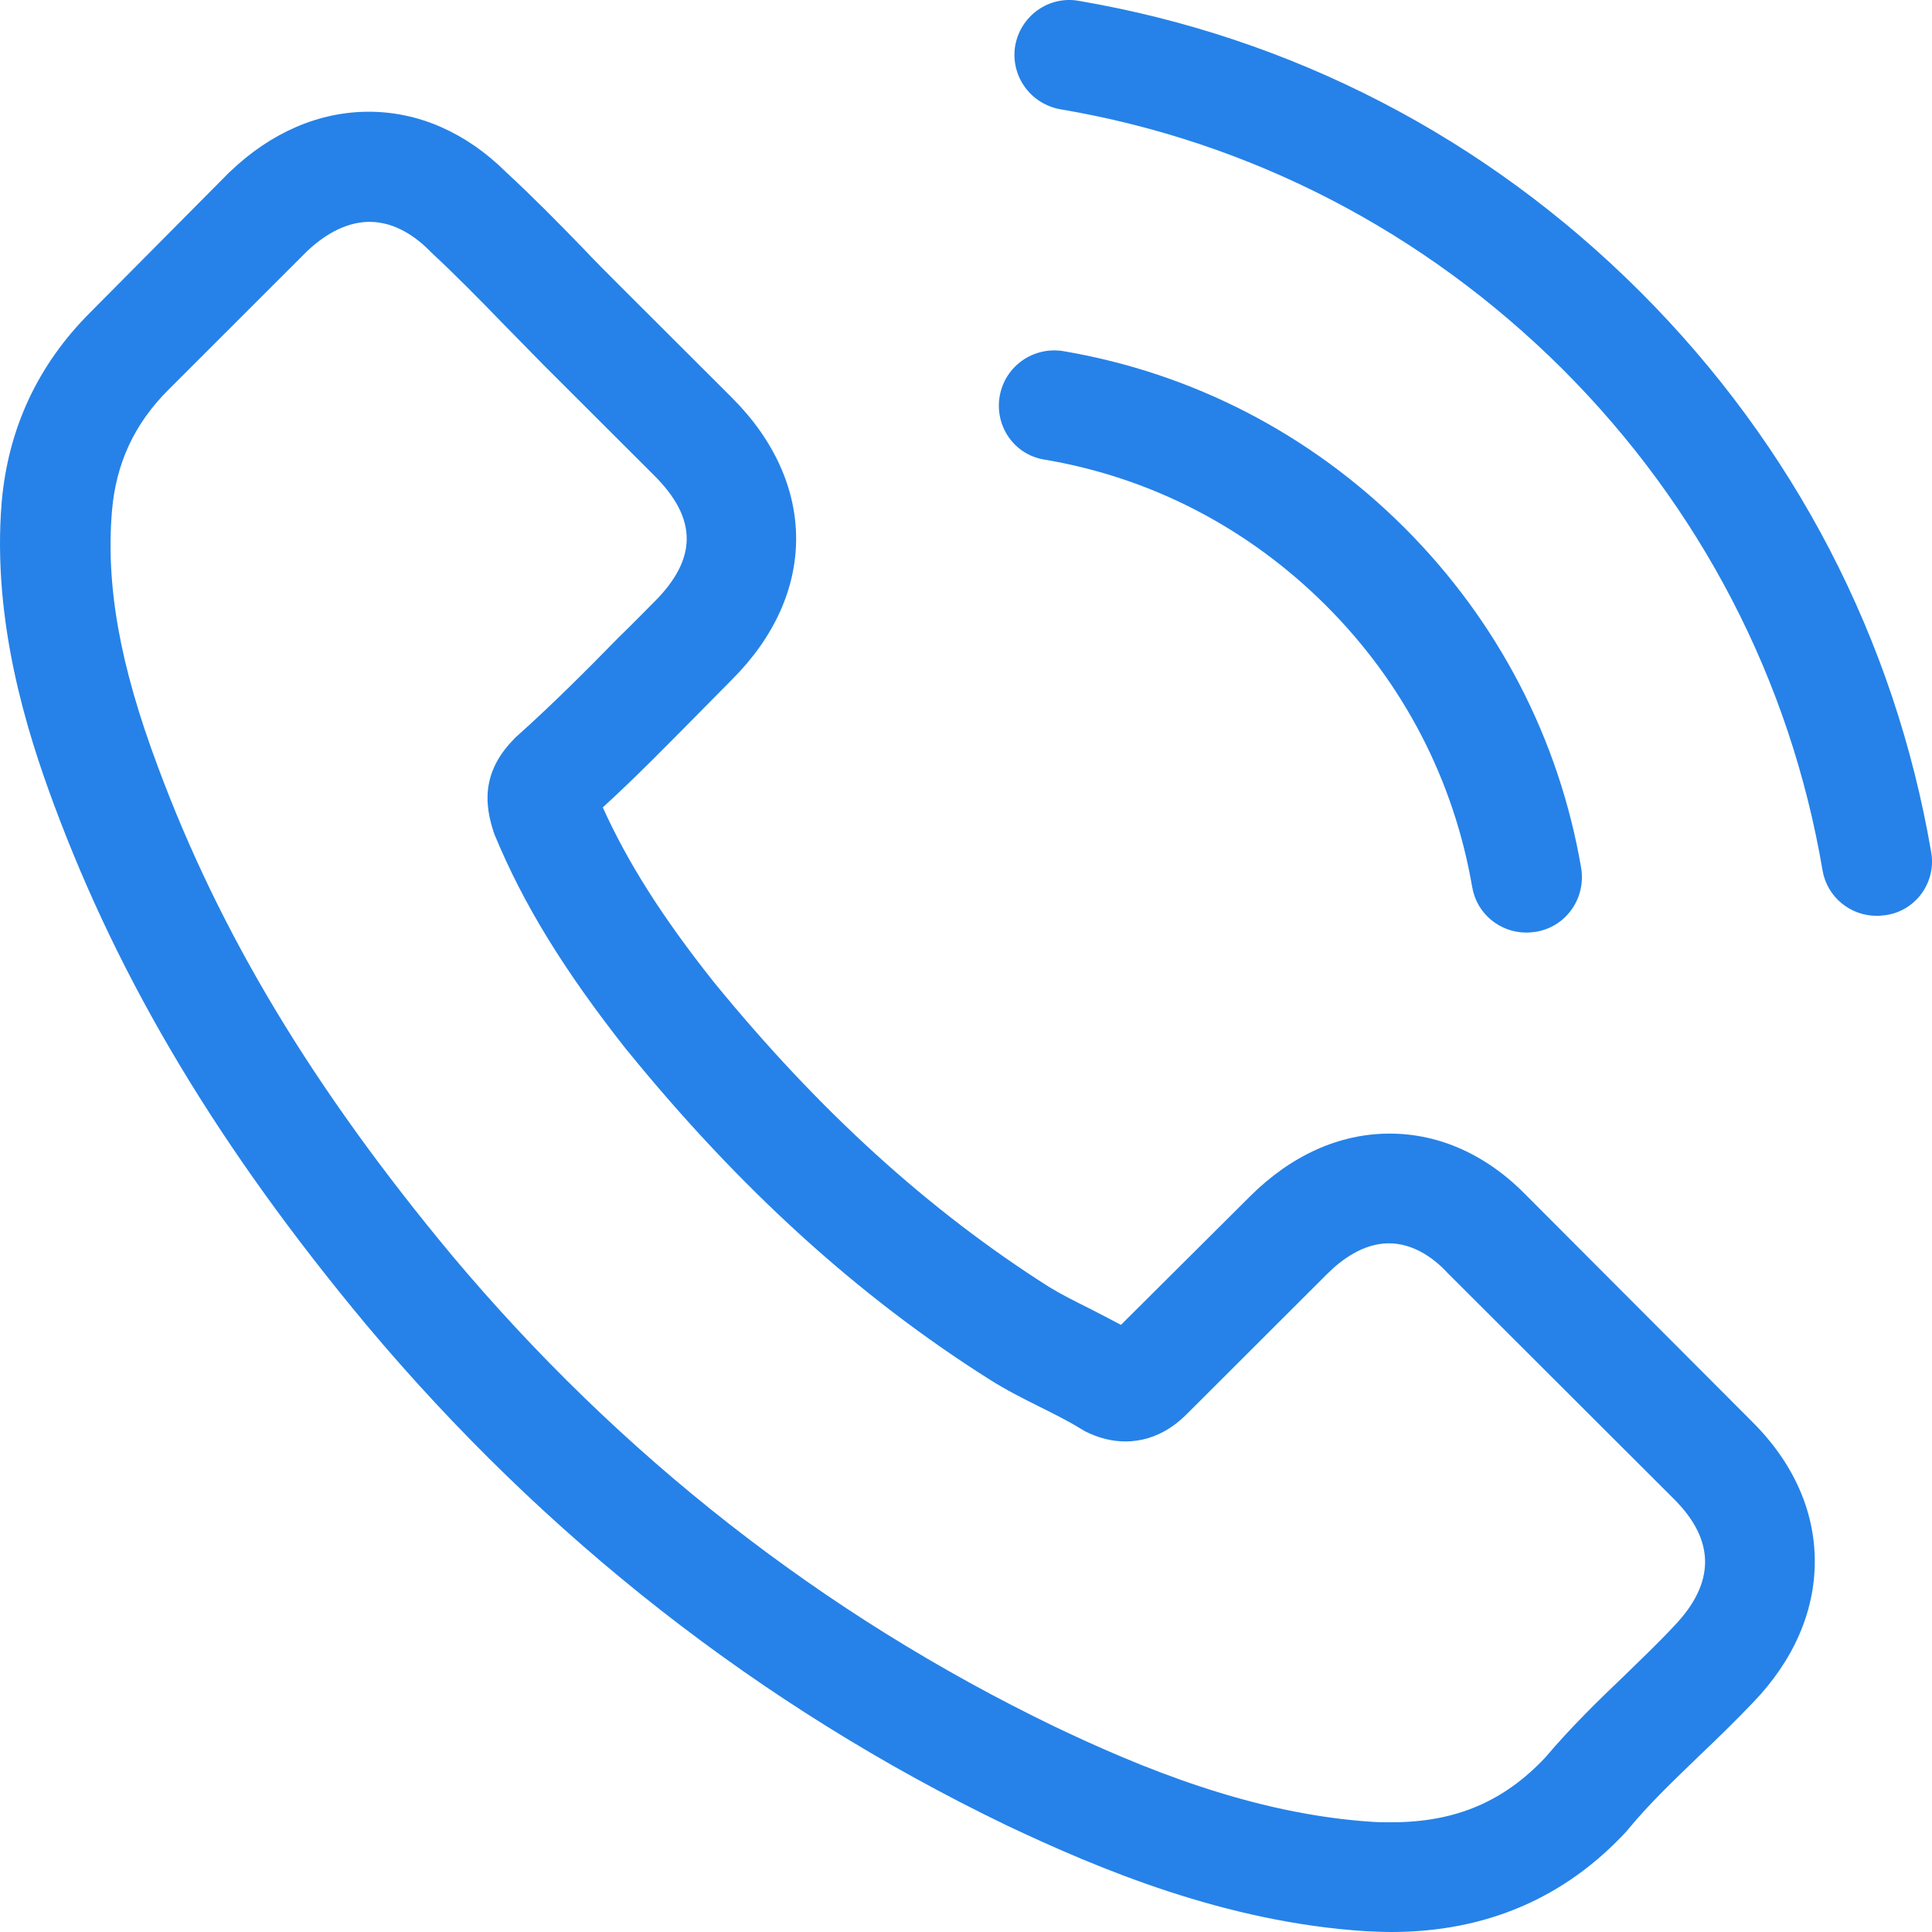
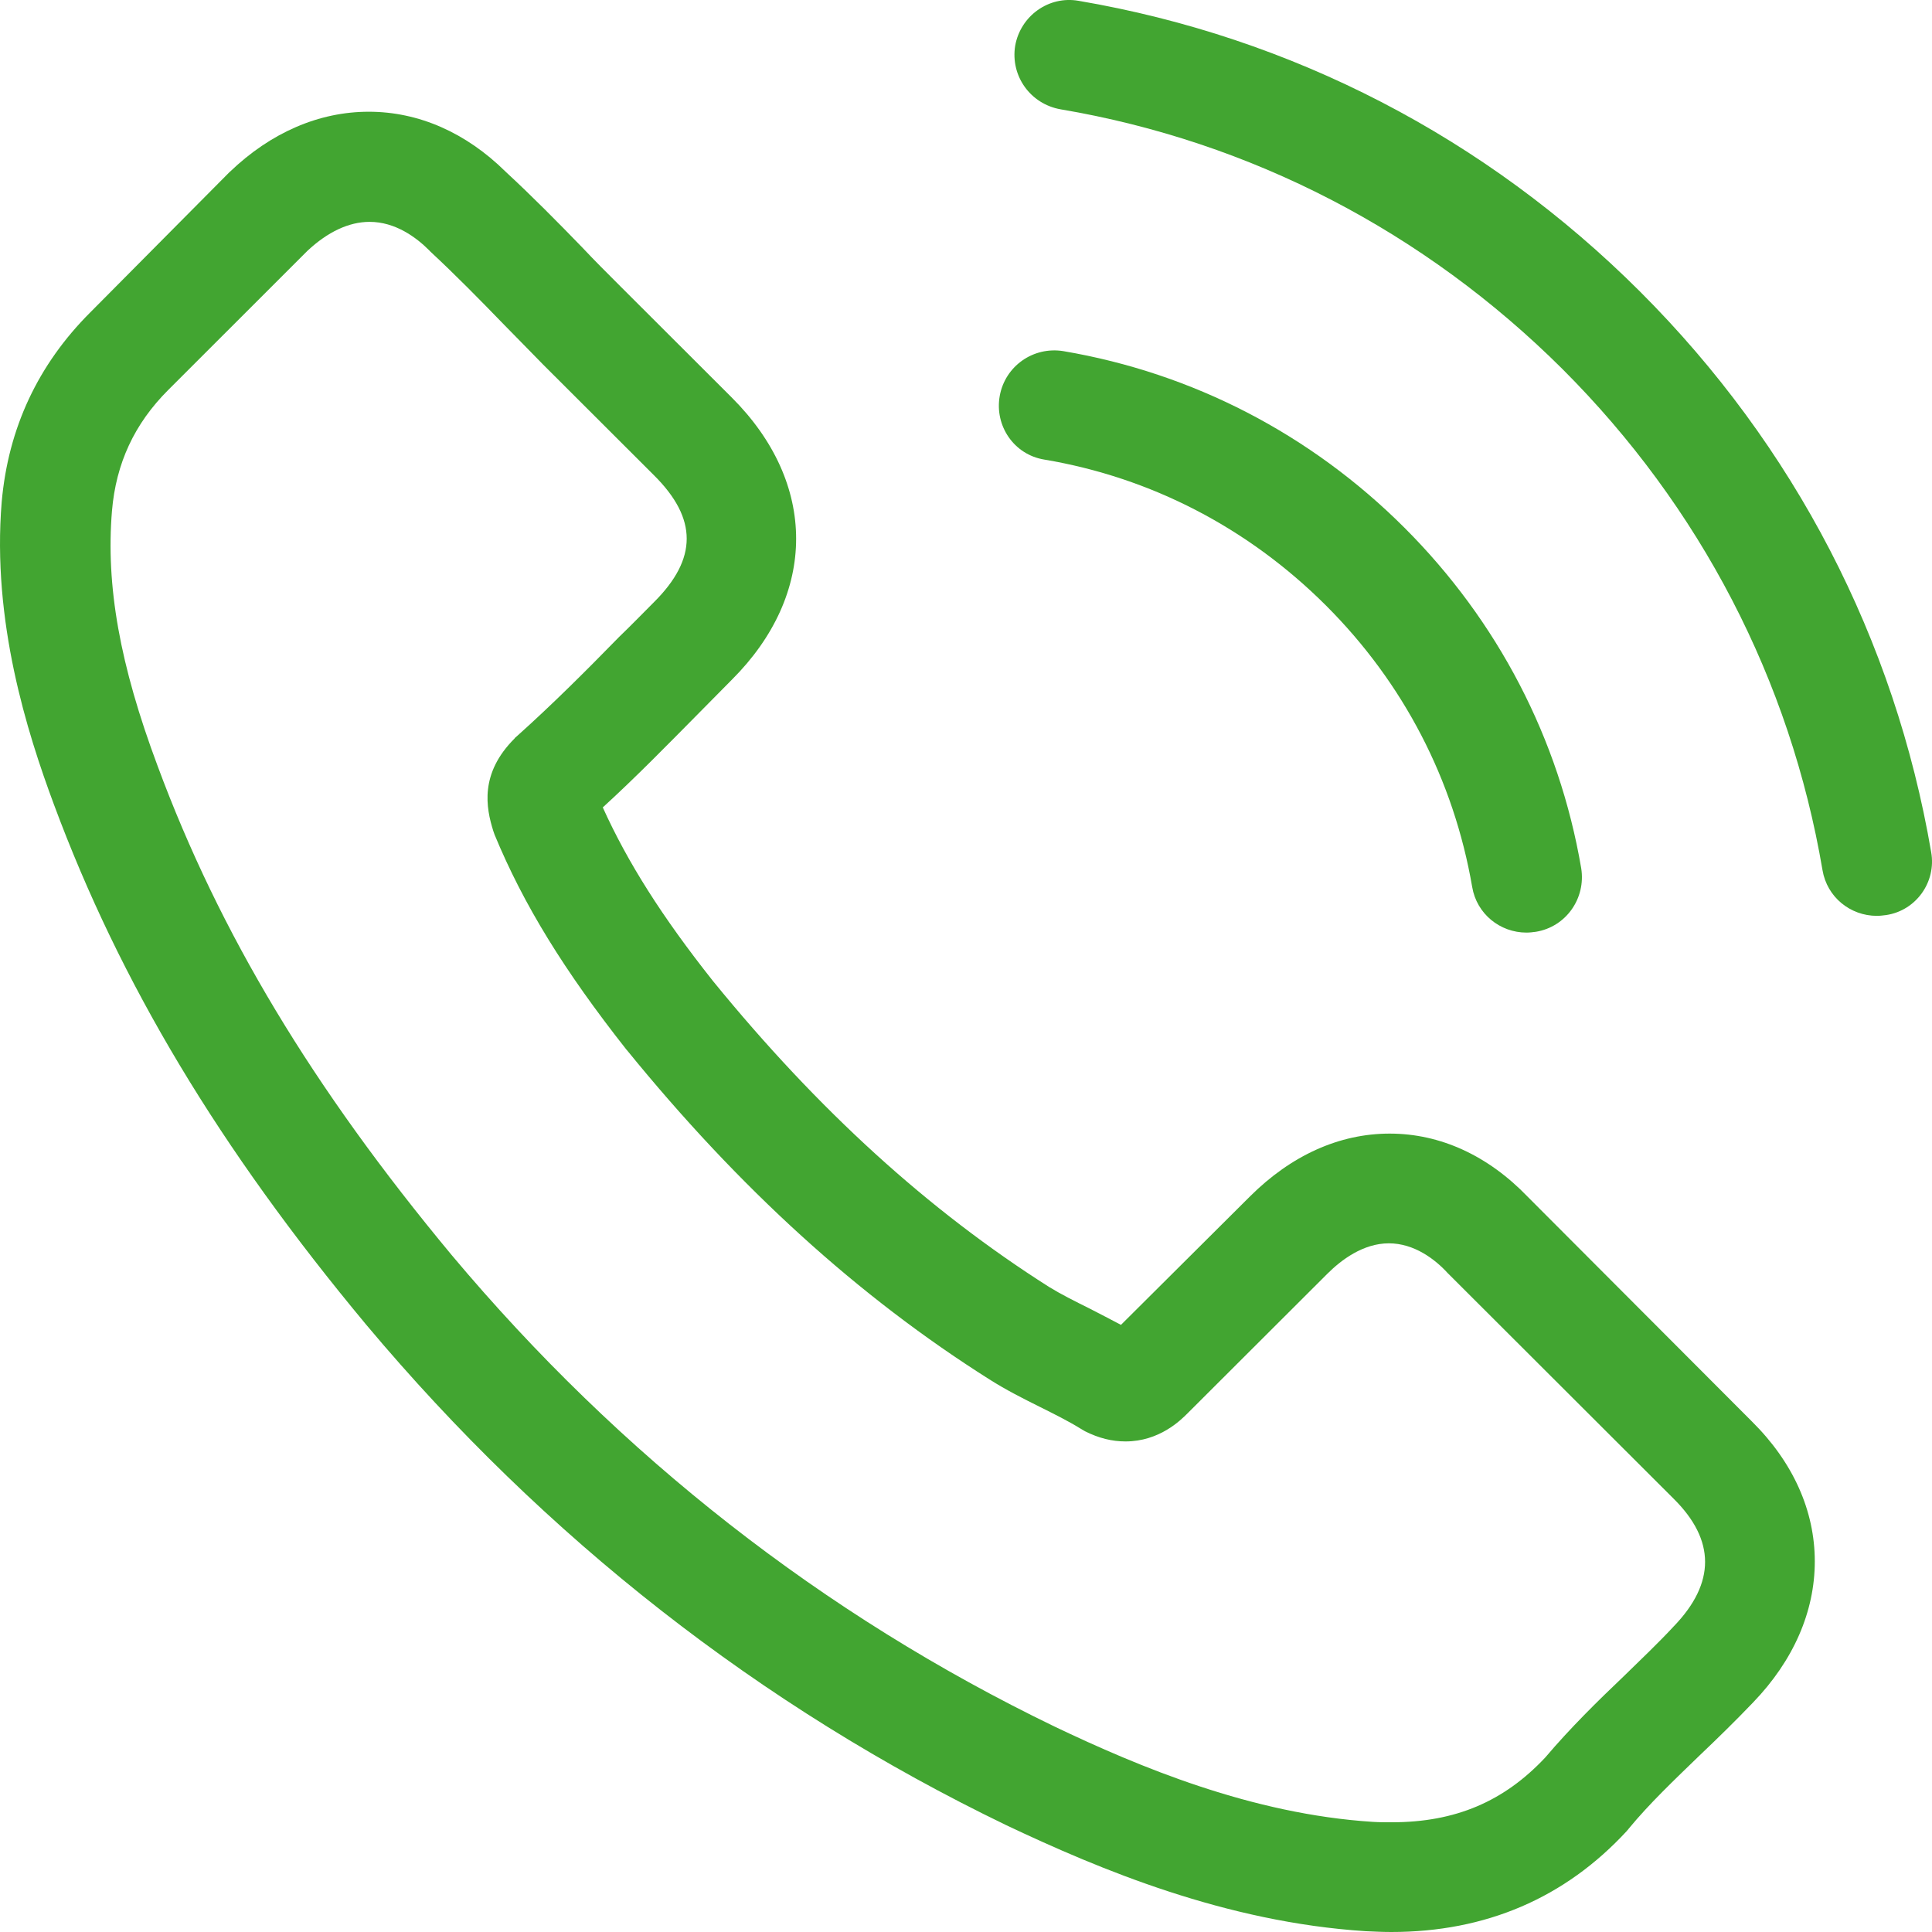
<svg xmlns="http://www.w3.org/2000/svg" width="24" height="24" viewBox="0 0 24 24" fill="none">
-   <path d="M18.978 14.867C18.486 14.355 17.892 14.082 17.263 14.082C16.639 14.082 16.041 14.351 15.528 14.862L13.925 16.458C13.793 16.387 13.662 16.321 13.535 16.255C13.352 16.164 13.18 16.078 13.032 15.987C11.531 15.034 10.166 13.793 8.858 12.188C8.223 11.387 7.797 10.713 7.488 10.03C7.904 9.65 8.289 9.255 8.665 8.875C8.807 8.733 8.949 8.586 9.091 8.444C10.156 7.381 10.156 6.003 9.091 4.939L7.706 3.556C7.549 3.399 7.386 3.237 7.234 3.075C6.93 2.761 6.61 2.437 6.281 2.133C5.789 1.647 5.2 1.388 4.581 1.388C3.962 1.388 3.364 1.647 2.857 2.133C2.851 2.138 2.851 2.138 2.846 2.143L1.122 3.88C0.472 4.529 0.102 5.319 0.021 6.236C-0.101 7.715 0.335 9.093 0.67 9.994C1.492 12.208 2.72 14.259 4.551 16.458C6.773 19.107 9.446 21.199 12.5 22.673C13.666 23.225 15.224 23.878 16.964 23.99C17.07 23.995 17.182 24 17.283 24C18.455 24 19.439 23.58 20.21 22.744C20.215 22.734 20.226 22.729 20.231 22.718C20.494 22.399 20.799 22.111 21.118 21.802C21.337 21.594 21.56 21.376 21.778 21.148C22.28 20.627 22.544 20.019 22.544 19.396C22.544 18.767 22.275 18.165 21.763 17.658L18.978 14.867ZM20.794 20.201C20.789 20.201 20.789 20.206 20.794 20.201C20.596 20.414 20.393 20.606 20.175 20.819C19.845 21.133 19.51 21.462 19.196 21.832C18.683 22.379 18.08 22.637 17.288 22.637C17.212 22.637 17.131 22.637 17.055 22.632C15.549 22.536 14.148 21.948 13.098 21.447C10.227 20.059 7.706 18.089 5.611 15.591C3.881 13.51 2.725 11.585 1.959 9.518C1.487 8.257 1.314 7.274 1.391 6.347C1.441 5.755 1.67 5.263 2.091 4.843L3.82 3.115C4.069 2.882 4.333 2.756 4.591 2.756C4.911 2.756 5.17 2.948 5.332 3.11C5.337 3.115 5.342 3.121 5.347 3.126C5.657 3.414 5.951 3.713 6.26 4.032C6.418 4.194 6.58 4.357 6.742 4.524L8.127 5.907C8.665 6.443 8.665 6.94 8.127 7.477C7.98 7.624 7.838 7.771 7.691 7.912C7.265 8.348 6.859 8.753 6.418 9.148C6.407 9.158 6.397 9.164 6.392 9.174C5.956 9.609 6.037 10.035 6.128 10.323C6.134 10.339 6.139 10.354 6.144 10.369C6.504 11.24 7.011 12.061 7.782 13.039L7.787 13.044C9.187 14.766 10.664 16.108 12.292 17.136C12.5 17.268 12.713 17.375 12.916 17.476C13.098 17.567 13.271 17.653 13.418 17.744C13.438 17.754 13.459 17.77 13.479 17.78C13.651 17.866 13.814 17.906 13.981 17.906C14.402 17.906 14.666 17.643 14.752 17.557L16.487 15.825C16.66 15.652 16.933 15.445 17.253 15.445C17.567 15.445 17.826 15.642 17.983 15.814C17.988 15.819 17.988 15.819 17.994 15.825L20.789 18.616C21.311 19.132 21.311 19.664 20.794 20.201Z" fill="#2682E8" />
-   <path d="M12.972 5.709C14.301 5.932 15.508 6.56 16.472 7.522C17.436 8.485 18.059 9.69 18.288 11.018C18.344 11.352 18.633 11.585 18.962 11.585C19.003 11.585 19.039 11.58 19.079 11.575C19.454 11.514 19.703 11.159 19.642 10.784C19.368 9.179 18.607 7.715 17.446 6.555C16.284 5.395 14.818 4.635 13.21 4.362C12.835 4.301 12.485 4.549 12.419 4.919C12.353 5.289 12.596 5.648 12.972 5.709Z" fill="#2682E8" />
-   <path d="M23.99 10.587C23.538 7.943 22.29 5.537 20.373 3.622C18.455 1.707 16.046 0.461 13.398 0.01C13.027 -0.055 12.677 0.198 12.611 0.568C12.55 0.942 12.799 1.292 13.175 1.358C15.538 1.758 17.694 2.877 19.409 4.584C21.123 6.297 22.239 8.449 22.64 10.81C22.696 11.144 22.985 11.377 23.315 11.377C23.355 11.377 23.391 11.372 23.432 11.367C23.802 11.311 24.055 10.957 23.99 10.587Z" fill="#2682E8" />
+   <path d="M18.978 14.867C18.486 14.355 17.892 14.082 17.263 14.082C16.639 14.082 16.041 14.351 15.528 14.862L13.925 16.458C13.793 16.387 13.662 16.321 13.535 16.255C13.352 16.164 13.18 16.078 13.032 15.987C11.531 15.034 10.166 13.793 8.858 12.188C8.223 11.387 7.797 10.713 7.488 10.03C7.904 9.65 8.289 9.255 8.665 8.875C8.807 8.733 8.949 8.586 9.091 8.444C10.156 7.381 10.156 6.003 9.091 4.939L7.706 3.556C7.549 3.399 7.386 3.237 7.234 3.075C6.93 2.761 6.61 2.437 6.281 2.133C5.789 1.647 5.2 1.388 4.581 1.388C3.962 1.388 3.364 1.647 2.857 2.133C2.851 2.138 2.851 2.138 2.846 2.143L1.122 3.88C0.472 4.529 0.102 5.319 0.021 6.236C-0.101 7.715 0.335 9.093 0.67 9.994C1.492 12.208 2.72 14.259 4.551 16.458C6.773 19.107 9.446 21.199 12.5 22.673C13.666 23.225 15.224 23.878 16.964 23.99C17.07 23.995 17.182 24 17.283 24C18.455 24 19.439 23.58 20.21 22.744C20.215 22.734 20.226 22.729 20.231 22.718C20.494 22.399 20.799 22.111 21.118 21.802C21.337 21.594 21.56 21.376 21.778 21.148C22.28 20.627 22.544 20.019 22.544 19.396C22.544 18.767 22.275 18.165 21.763 17.658L18.978 14.867ZM20.794 20.201C20.789 20.201 20.789 20.206 20.794 20.201C20.596 20.414 20.393 20.606 20.175 20.819C19.845 21.133 19.51 21.462 19.196 21.832C18.683 22.379 18.08 22.637 17.288 22.637C17.212 22.637 17.131 22.637 17.055 22.632C15.549 22.536 14.148 21.948 13.098 21.447C10.227 20.059 7.706 18.089 5.611 15.591C3.881 13.51 2.725 11.585 1.959 9.518C1.487 8.257 1.314 7.274 1.391 6.347C1.441 5.755 1.67 5.263 2.091 4.843L3.82 3.115C4.069 2.882 4.333 2.756 4.591 2.756C4.911 2.756 5.17 2.948 5.332 3.11C5.337 3.115 5.342 3.121 5.347 3.126C5.657 3.414 5.951 3.713 6.26 4.032C6.418 4.194 6.58 4.357 6.742 4.524L8.127 5.907C8.665 6.443 8.665 6.94 8.127 7.477C7.98 7.624 7.838 7.771 7.691 7.912C7.265 8.348 6.859 8.753 6.418 9.148C6.407 9.158 6.397 9.164 6.392 9.174C5.956 9.609 6.037 10.035 6.128 10.323C6.134 10.339 6.139 10.354 6.144 10.369C6.504 11.24 7.011 12.061 7.782 13.039L7.787 13.044C9.187 14.766 10.664 16.108 12.292 17.136C12.5 17.268 12.713 17.375 12.916 17.476C13.098 17.567 13.271 17.653 13.418 17.744C13.438 17.754 13.459 17.77 13.479 17.78C13.651 17.866 13.814 17.906 13.981 17.906C14.402 17.906 14.666 17.643 14.752 17.557L16.487 15.825C16.66 15.652 16.933 15.445 17.253 15.445C17.567 15.445 17.826 15.642 17.983 15.814C17.988 15.819 17.988 15.819 17.994 15.825L20.789 18.616C21.311 19.132 21.311 19.664 20.794 20.201Z" fill="#42A531" />
+   <path d="M12.972 5.709C14.301 5.932 15.508 6.56 16.472 7.522C17.436 8.485 18.059 9.69 18.288 11.018C18.344 11.352 18.633 11.585 18.962 11.585C19.003 11.585 19.039 11.58 19.079 11.575C19.454 11.514 19.703 11.159 19.642 10.784C19.368 9.179 18.607 7.715 17.446 6.555C16.284 5.395 14.818 4.635 13.21 4.362C12.835 4.301 12.485 4.549 12.419 4.919C12.353 5.289 12.596 5.648 12.972 5.709Z" fill="#42A531" />
+   <path d="M23.99 10.587C23.538 7.943 22.29 5.537 20.373 3.622C18.455 1.707 16.046 0.461 13.398 0.01C13.027 -0.055 12.677 0.198 12.611 0.568C12.55 0.942 12.799 1.292 13.175 1.358C15.538 1.758 17.694 2.877 19.409 4.584C21.123 6.297 22.239 8.449 22.64 10.81C22.696 11.144 22.985 11.377 23.315 11.377C23.355 11.377 23.391 11.372 23.432 11.367C23.802 11.311 24.055 10.957 23.99 10.587Z" fill="#42A531" />
</svg>
